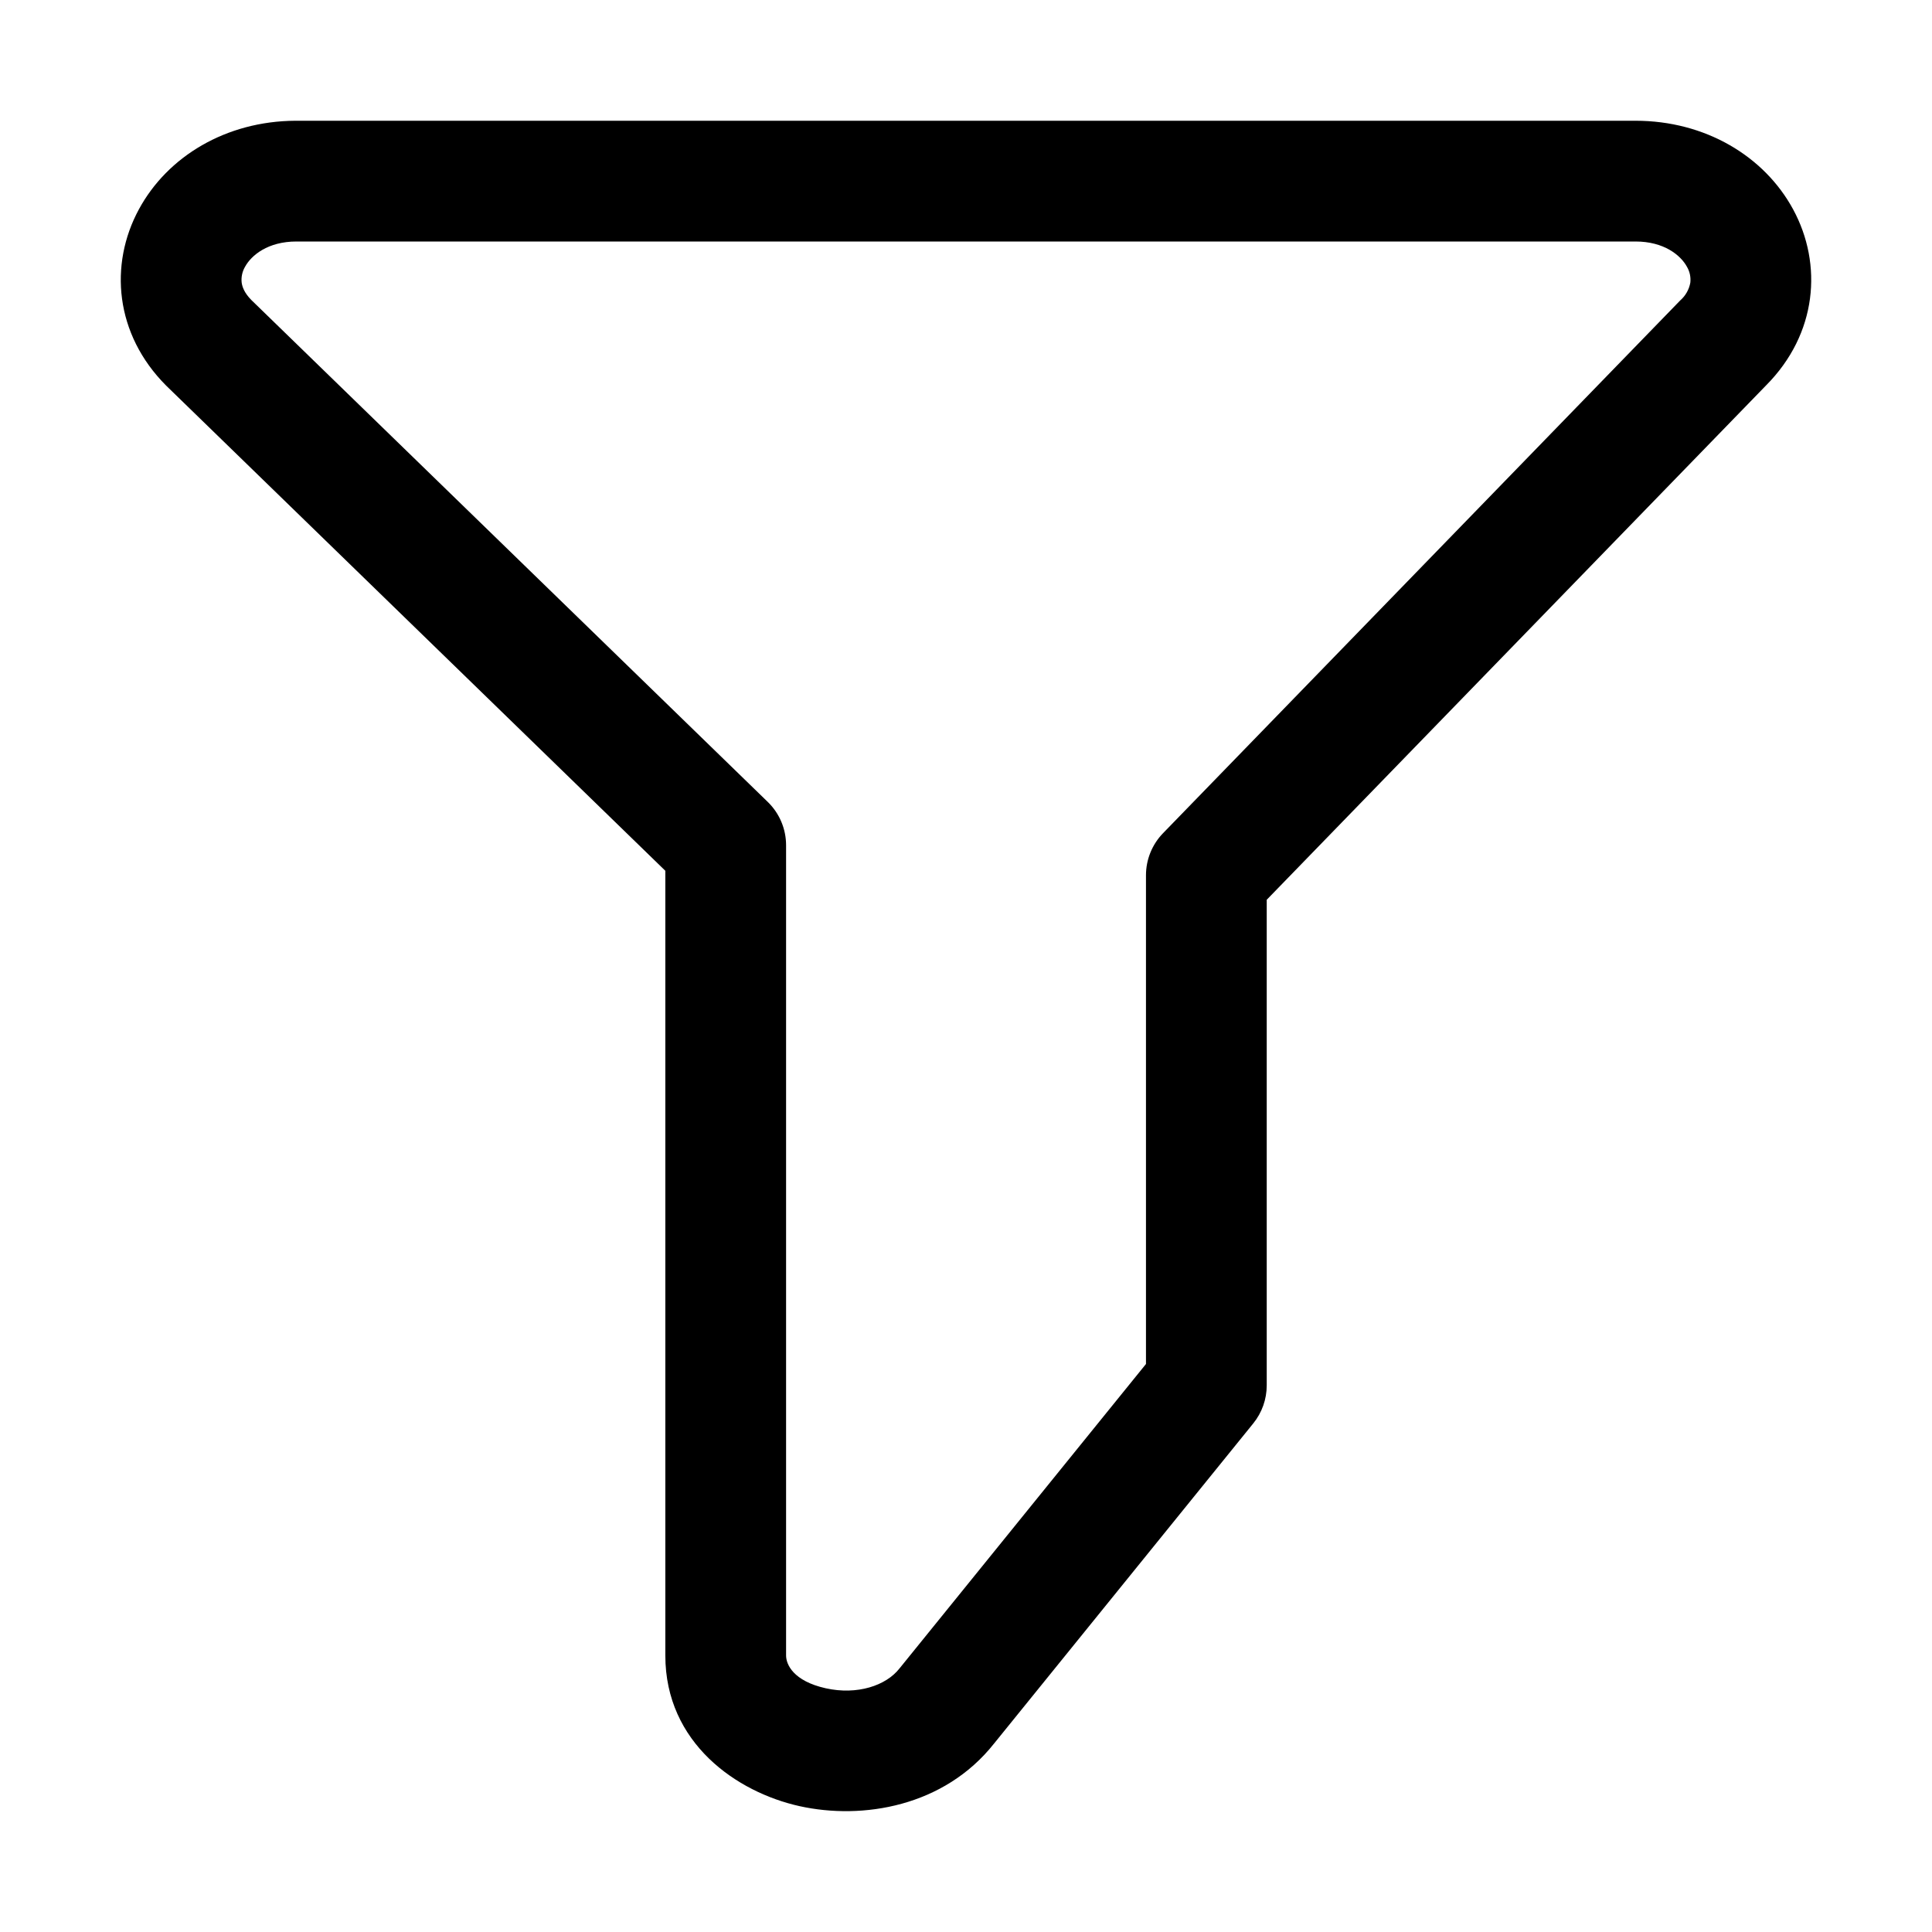
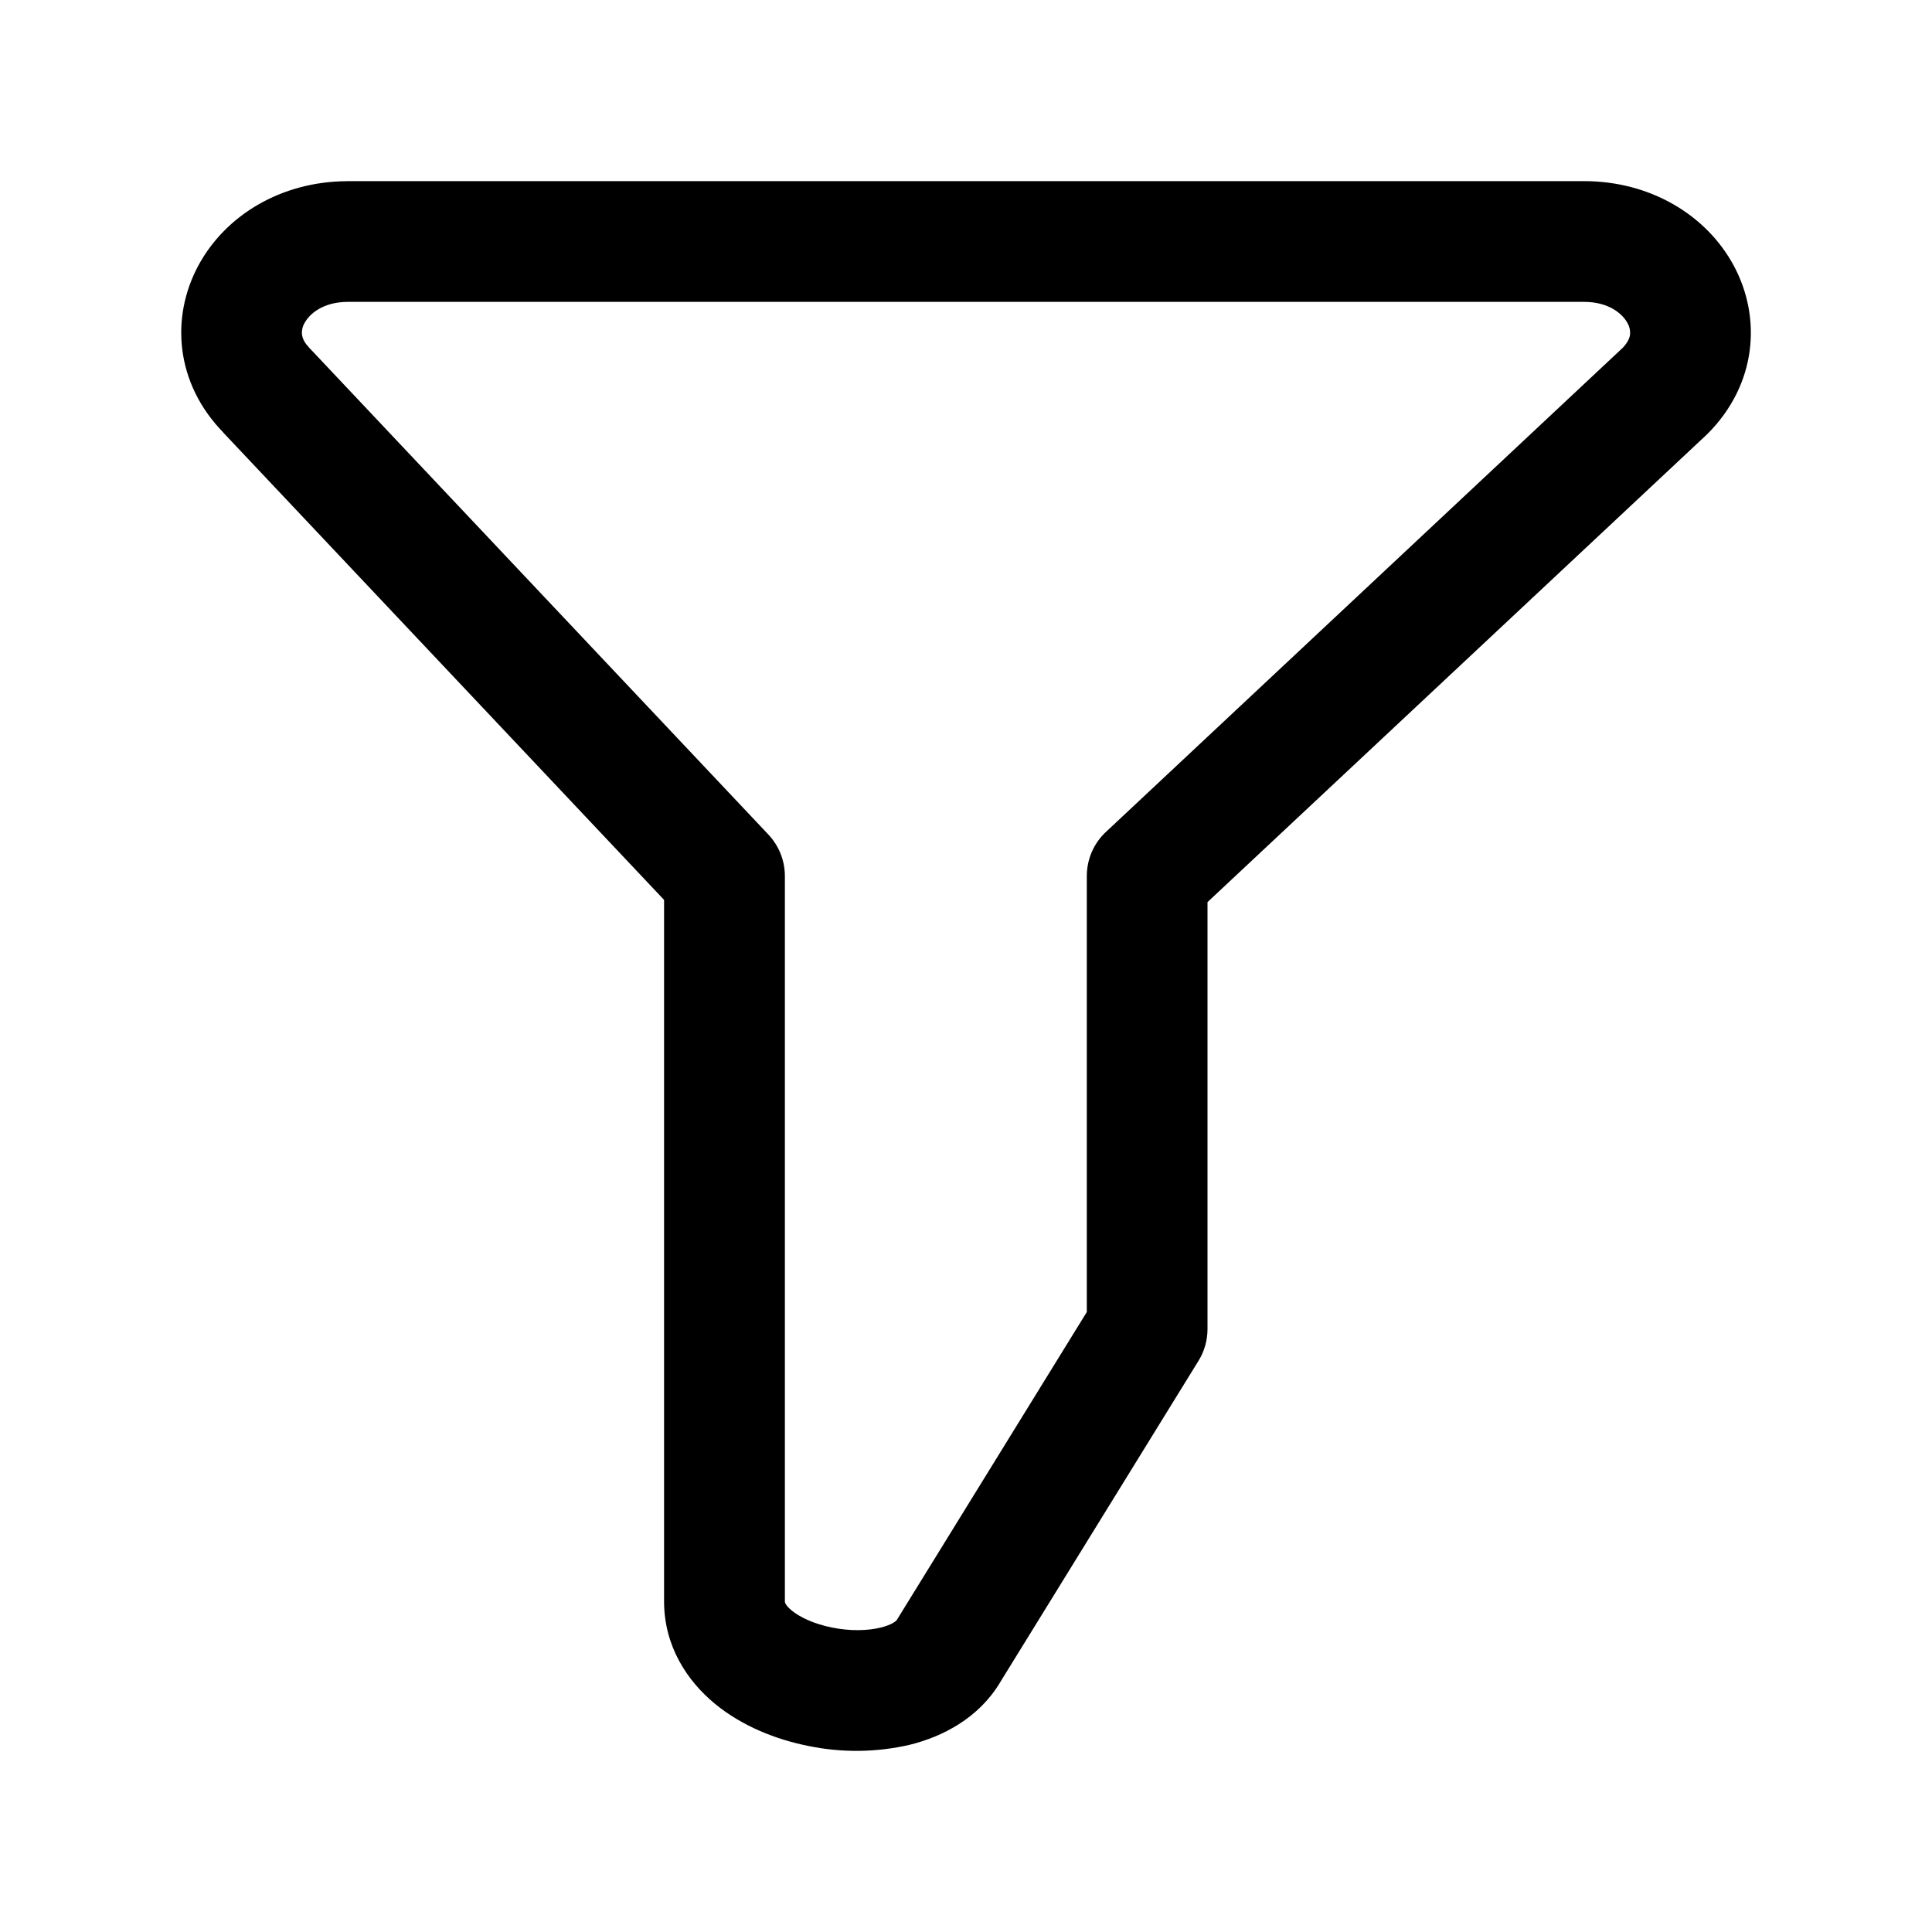
<svg xmlns="http://www.w3.org/2000/svg" width="32" height="32" fill="currentColor" viewBox="0 0 32 32">
-   <path fill-rule="evenodd" d="m4.164 4.97 8.553 8.313a1 1 0 0 1 .303.717v13.42c0 .149.12.423.656.543.523.116 1-.044 1.222-.328l.009-.011 4.074-5.032v-8.095a1 1 0 0 1 .282-.696l8.558-8.816.011-.011a.511.511 0 0 0 .165-.292.426.426 0 0 0-.055-.262c-.104-.192-.38-.42-.852-.42H4.91c-.473 0-.748.228-.852.42a.426.426 0 0 0-.055.262c.01.07.044.17.161.288ZM27.09 2c1.152 0 2.131.584 2.61 1.468.493.91.4 2.062-.448 2.915l-8.271 8.52v8.043a1 1 0 0 1-.223.63l-4.292 5.301c-.828 1.047-2.18 1.27-3.225 1.038-1.034-.23-2.221-1.04-2.221-2.496V14.423L2.754 6.389C1.9 5.535 1.806 4.38 2.3 3.468 2.776 2.588 3.746 2.007 4.89 2h22.2Z" clip-rule="evenodd" />
+   <path d="M26.237 3c1.09 0 2.022.554 2.478 1.397.47.872.38 1.976-.434 2.79a.887.887 0 0 1-.023.022L20 14.942v7.074a.997.997 0 0 1-.15.525l-3.287 5.327v.001c-.36.596-.958.897-1.494 1.03a3.92 3.92 0 0 1-1.677.02c-.537-.106-1.098-.328-1.547-.696-.462-.38-.846-.955-.846-1.701V14.905l-7.301-7.74H3.7c-.794-.813-.88-1.904-.414-2.768.452-.836 1.371-1.387 2.45-1.396L5.755 3h20.482ZM13 26.521c0 .005-.008.054.114.155.135.11.368.222.67.282.297.06.588.053.806-.001.196-.049.255-.113.262-.122l.005-.008 3.144-5.096V14.51c0-.277.114-.542.316-.73l8.556-8.015c.094-.097.119-.173.125-.22a.322.322 0 0 0-.043-.196c-.082-.152-.308-.349-.718-.349H5.763c-.41 0-.636.197-.718.349a.322.322 0 0 0-.043.196.34.34 0 0 0 .07.156l.06.071.021.021 7.574 8.03c.175.186.273.432.273.687v12.01Z" />
</svg>
